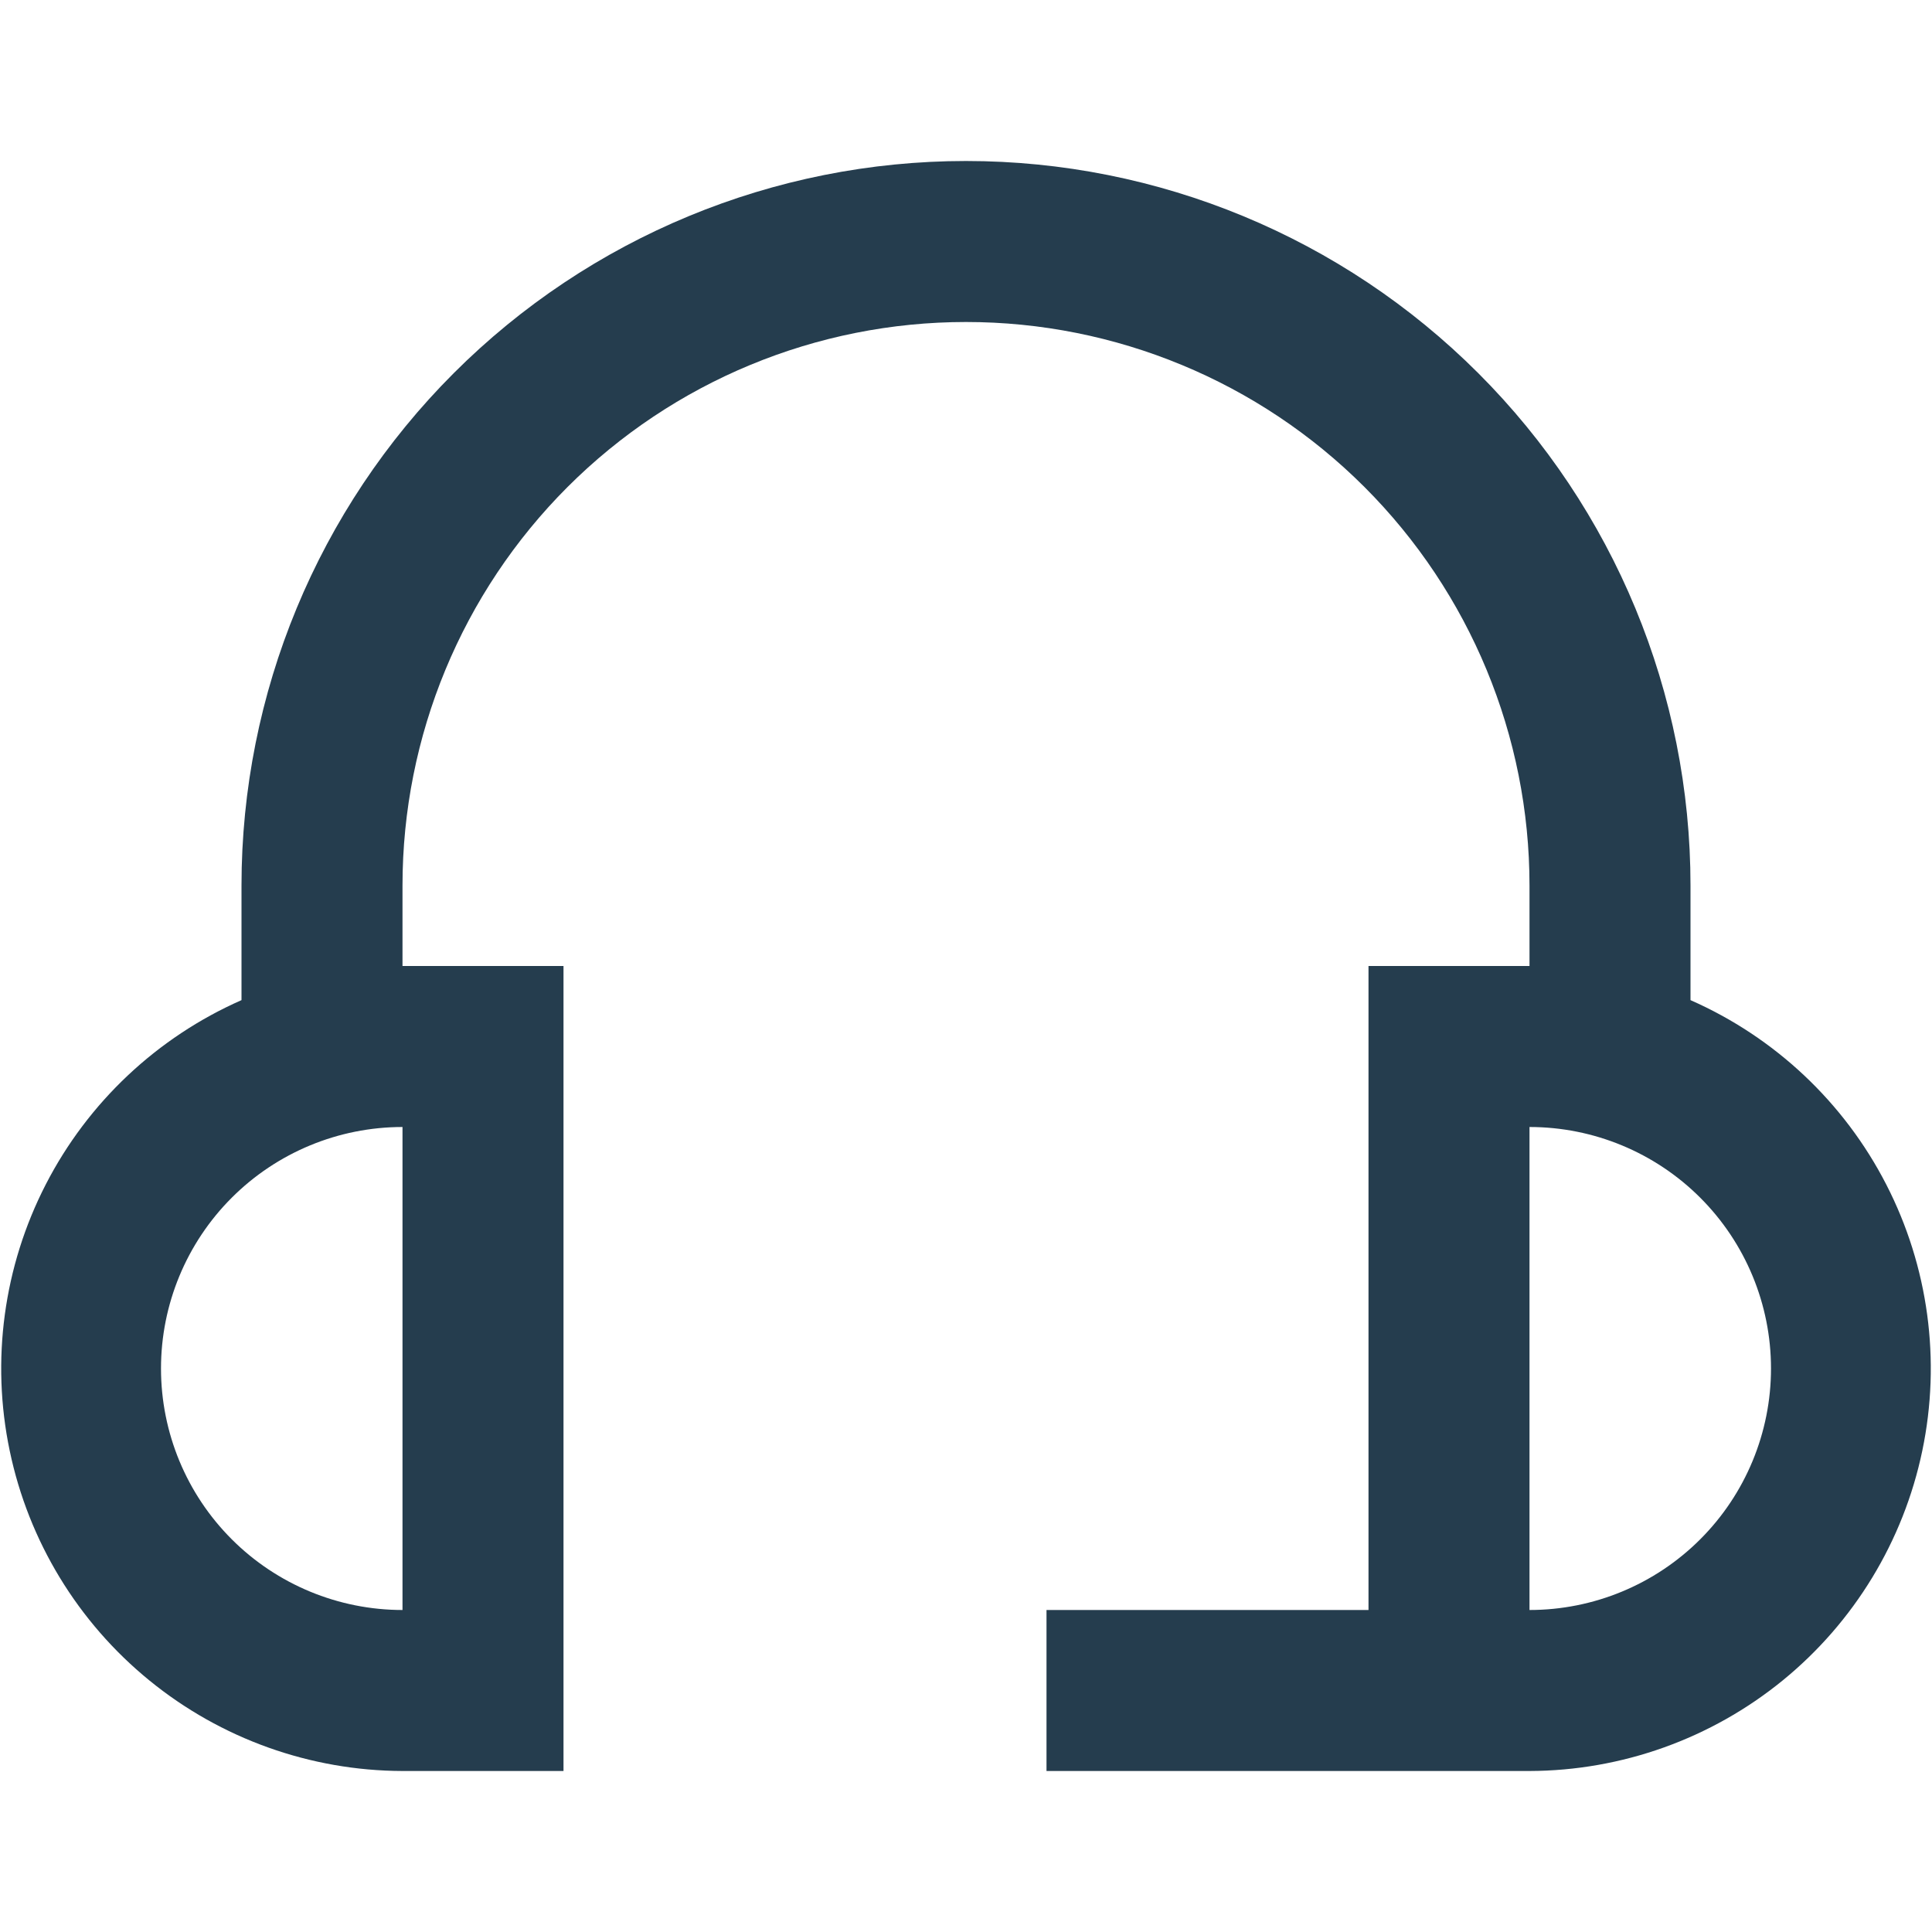
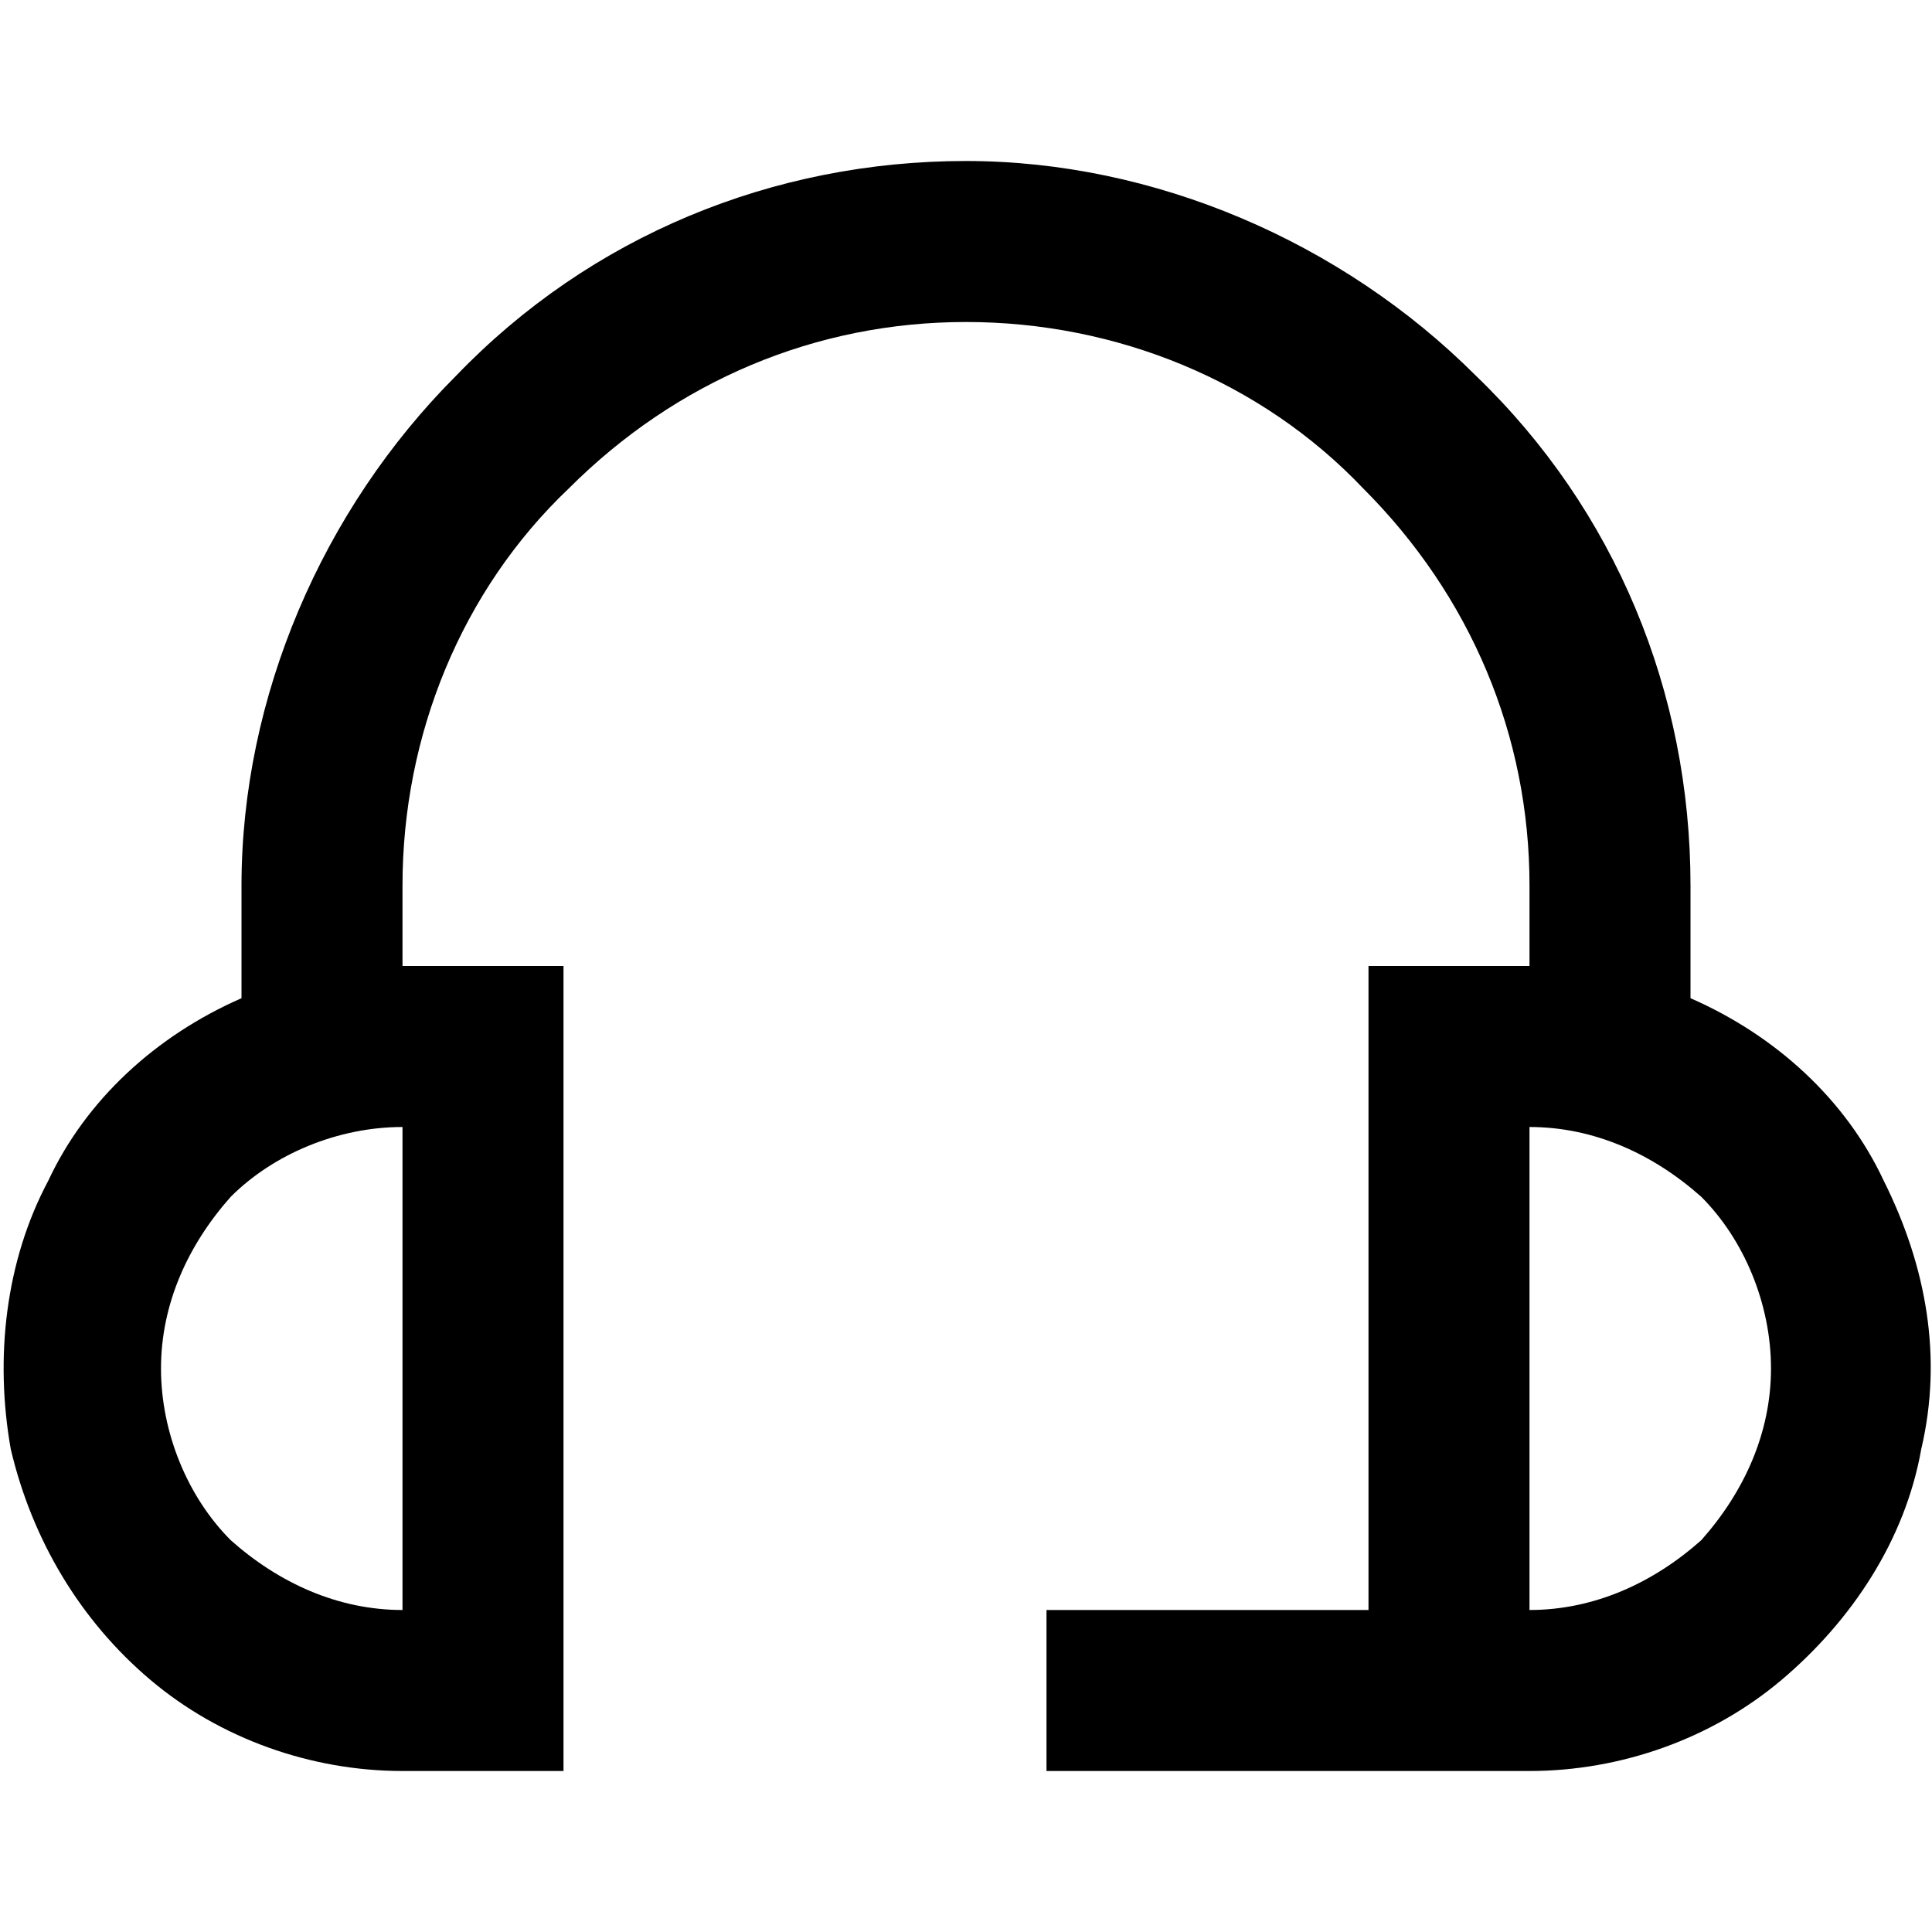
- <svg xmlns="http://www.w3.org/2000/svg" width="36" height="36" viewBox="0 0 36 36" fill="none">
-   <path d="M31.5 18.636V16.5C31.5 12.92 30.078 9.486 27.546 6.954C25.014 4.422 21.581 3 18 3C14.42 3 10.986 4.422 8.454 6.954C5.922 9.486 4.5 12.92 4.5 16.5V18.636C2.927 19.329 1.639 20.541 0.853 22.07C0.067 23.598 -0.171 25.351 0.181 27.033C0.532 28.716 1.451 30.227 2.784 31.313C4.116 32.399 5.781 32.995 7.5 33H10.5V18H7.5V16.5C7.5 13.715 8.606 11.044 10.575 9.075C12.545 7.106 15.215 6 18 6C20.785 6 23.456 7.106 25.425 9.075C27.394 11.044 28.5 13.715 28.5 16.5V18H25.5V30H19.5V33H28.5C30.219 32.995 31.884 32.399 33.217 31.313C34.549 30.227 35.468 28.716 35.819 27.033C36.171 25.351 35.933 23.598 35.147 22.07C34.361 20.541 33.073 19.329 31.5 18.636ZM7.5 30C6.307 30 5.162 29.526 4.318 28.682C3.474 27.838 3 26.694 3 25.5C3 24.306 3.474 23.162 4.318 22.318C5.162 21.474 6.307 21 7.5 21V30ZM28.5 30V21C29.694 21 30.838 21.474 31.682 22.318C32.526 23.162 33 24.306 33 25.5C33 26.694 32.526 27.838 31.682 28.682C30.838 29.526 29.694 30 28.5 30Z" fill="#253D4E" />
+ <svg xmlns="http://www.w3.org/2000/svg" version="1.1" id="Layer_1" x="0px" y="0px" viewBox="0 0 36 36" style="enable-background:new 0 0 36 36;" xml:space="preserve">
+   <path d="M31.5,18.6v-2.1c0-3.6-1.4-7-4-9.5c-2.5-2.5-6-4-9.5-4c-3.6,0-7,1.4-9.5,4c-2.5,2.5-4,6-4,9.5v2.1c-1.6,0.7-2.9,1.9-3.6,3.4  c-0.8,1.5-1,3.3-0.7,5c0.4,1.7,1.3,3.2,2.6,4.3c1.3,1.1,3,1.7,4.7,1.7h3V18h-3v-1.5c0-2.8,1.1-5.5,3.1-7.4c2-2,4.6-3.1,7.4-3.1  c2.8,0,5.5,1.1,7.4,3.1c2,2,3.1,4.6,3.1,7.4V18h-3v12h-6v3h9c1.7,0,3.4-0.6,4.7-1.7c1.3-1.1,2.3-2.6,2.6-4.3c0.4-1.7,0.1-3.4-0.7-5  C34.4,20.5,33.1,19.3,31.5,18.6z M7.5,30c-1.2,0-2.3-0.5-3.2-1.3c-0.8-0.8-1.3-2-1.3-3.2s0.5-2.3,1.3-3.2c0.8-0.8,2-1.3,3.2-1.3V30z   M28.5,30v-9c1.2,0,2.3,0.5,3.2,1.3c0.8,0.8,1.3,2,1.3,3.2s-0.5,2.3-1.3,3.2C30.8,29.5,29.7,30,28.5,30z" />
</svg>
